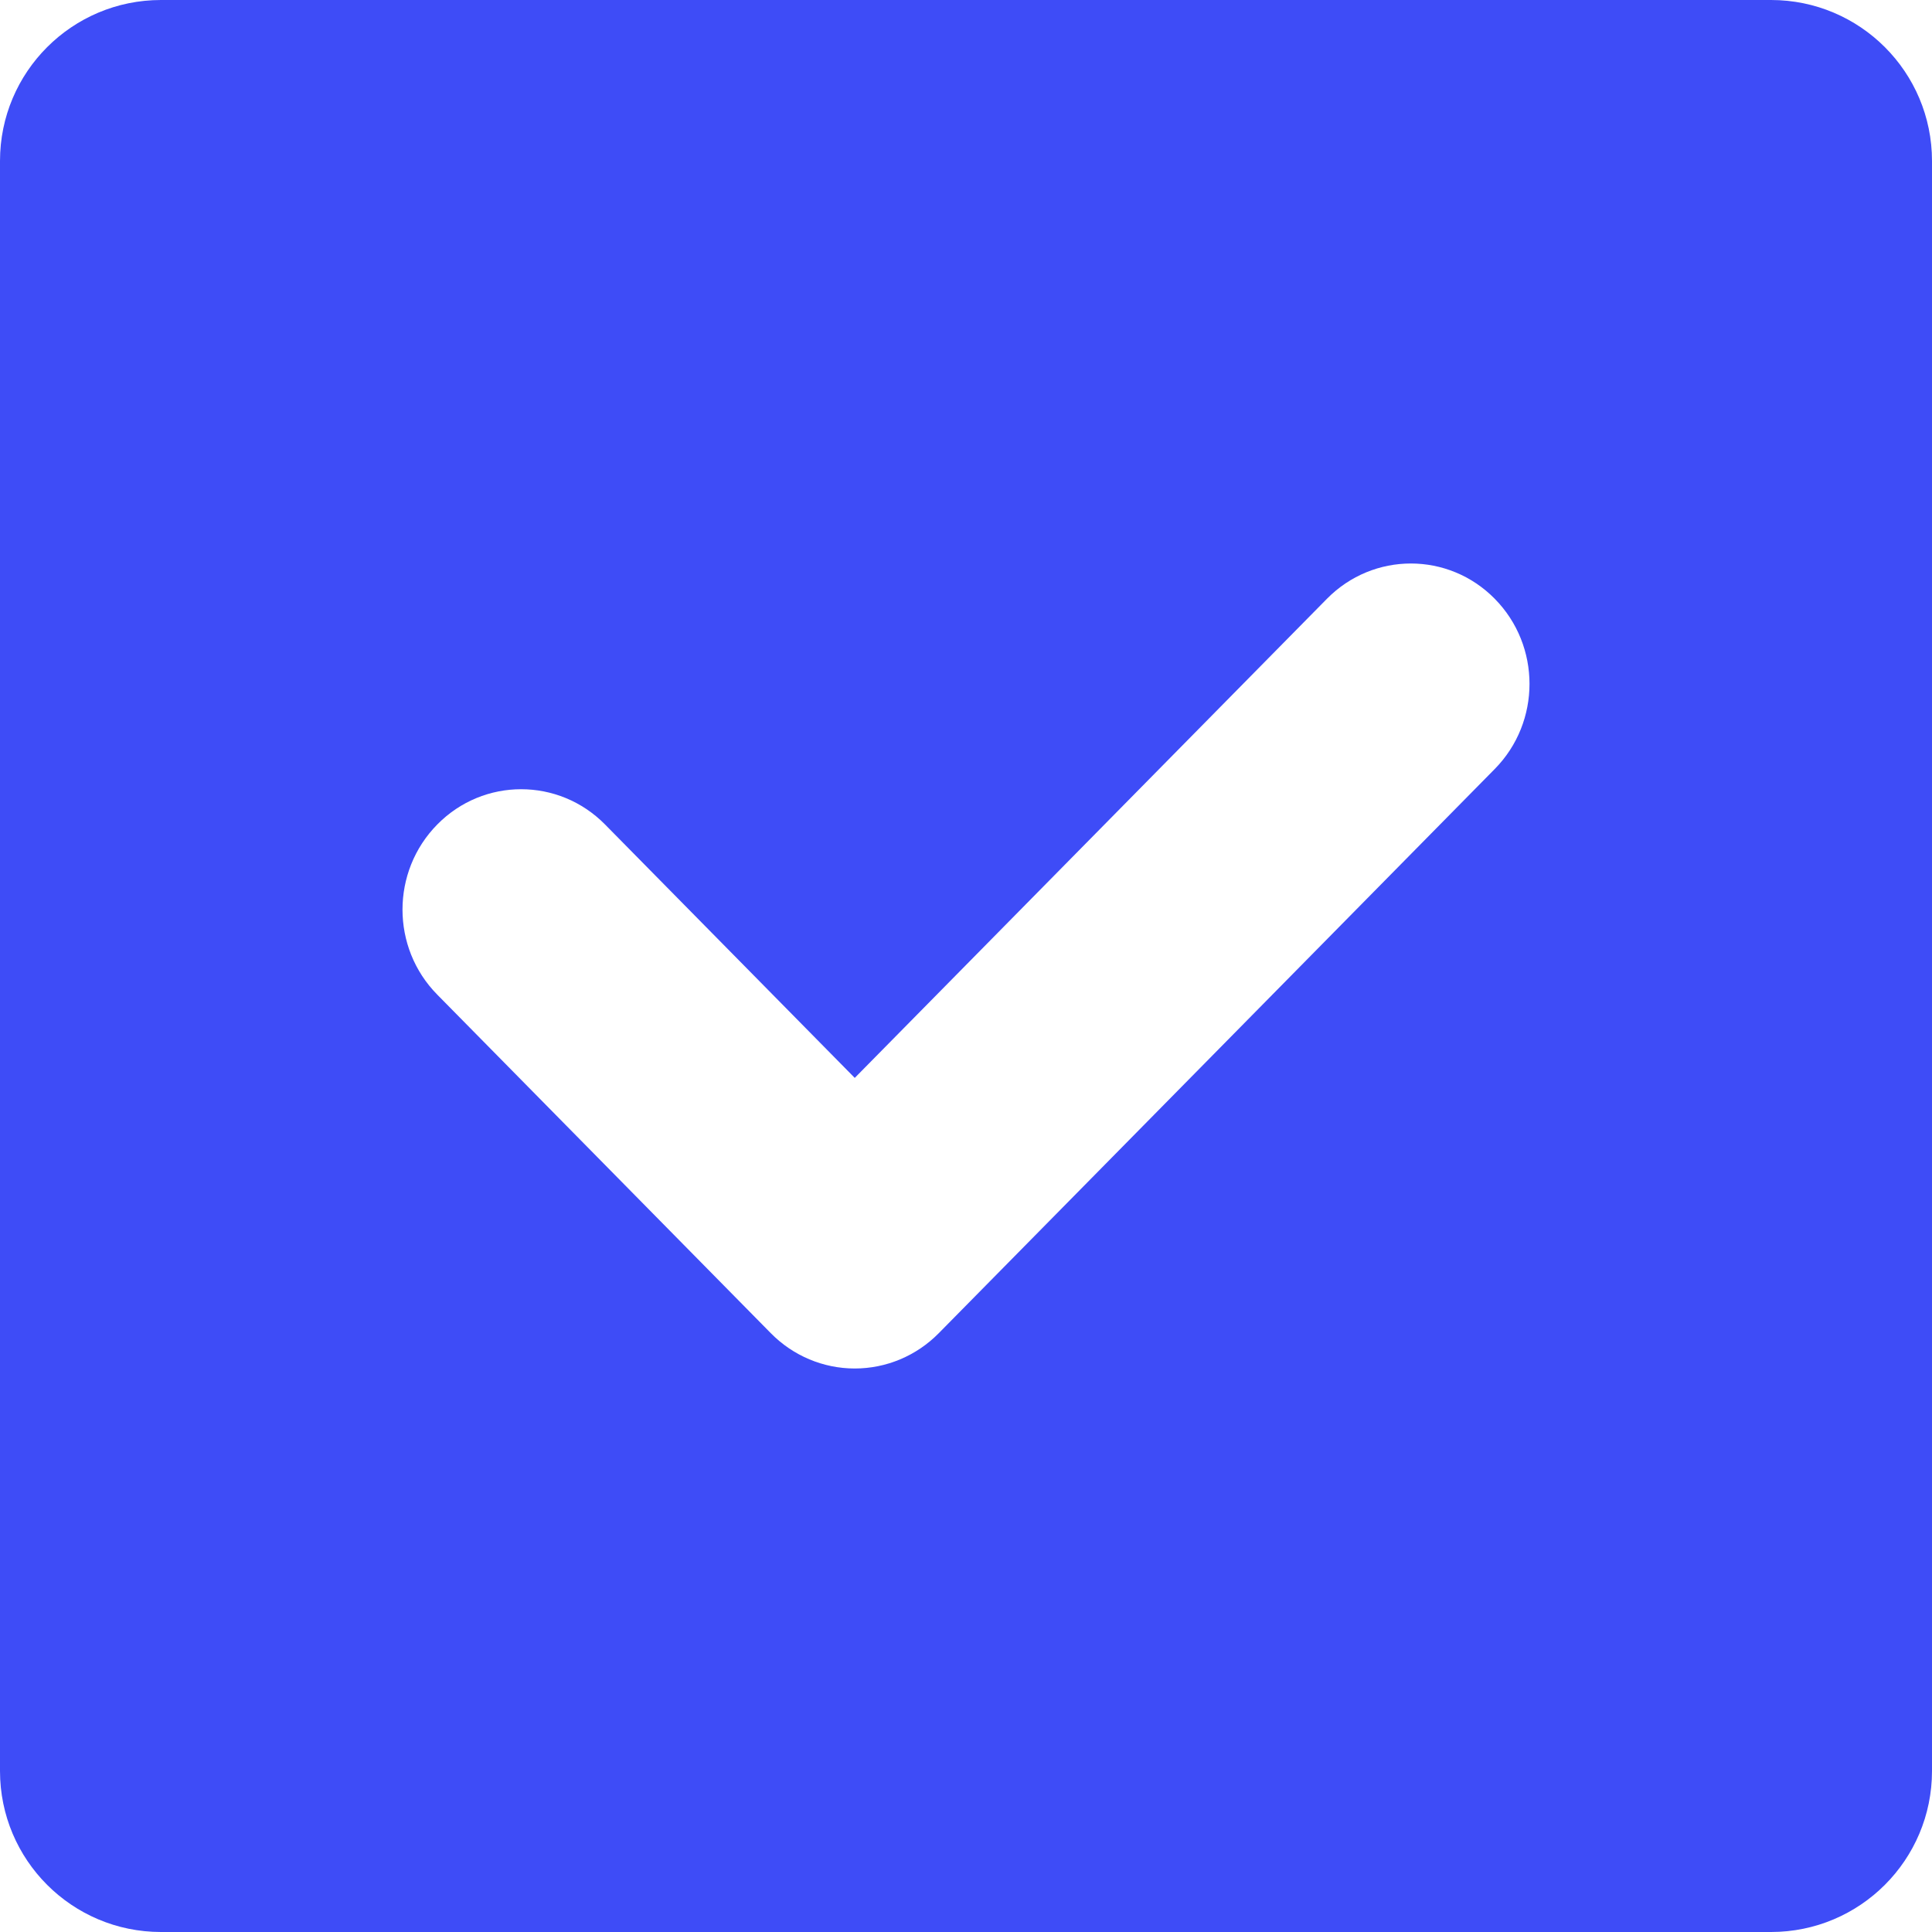
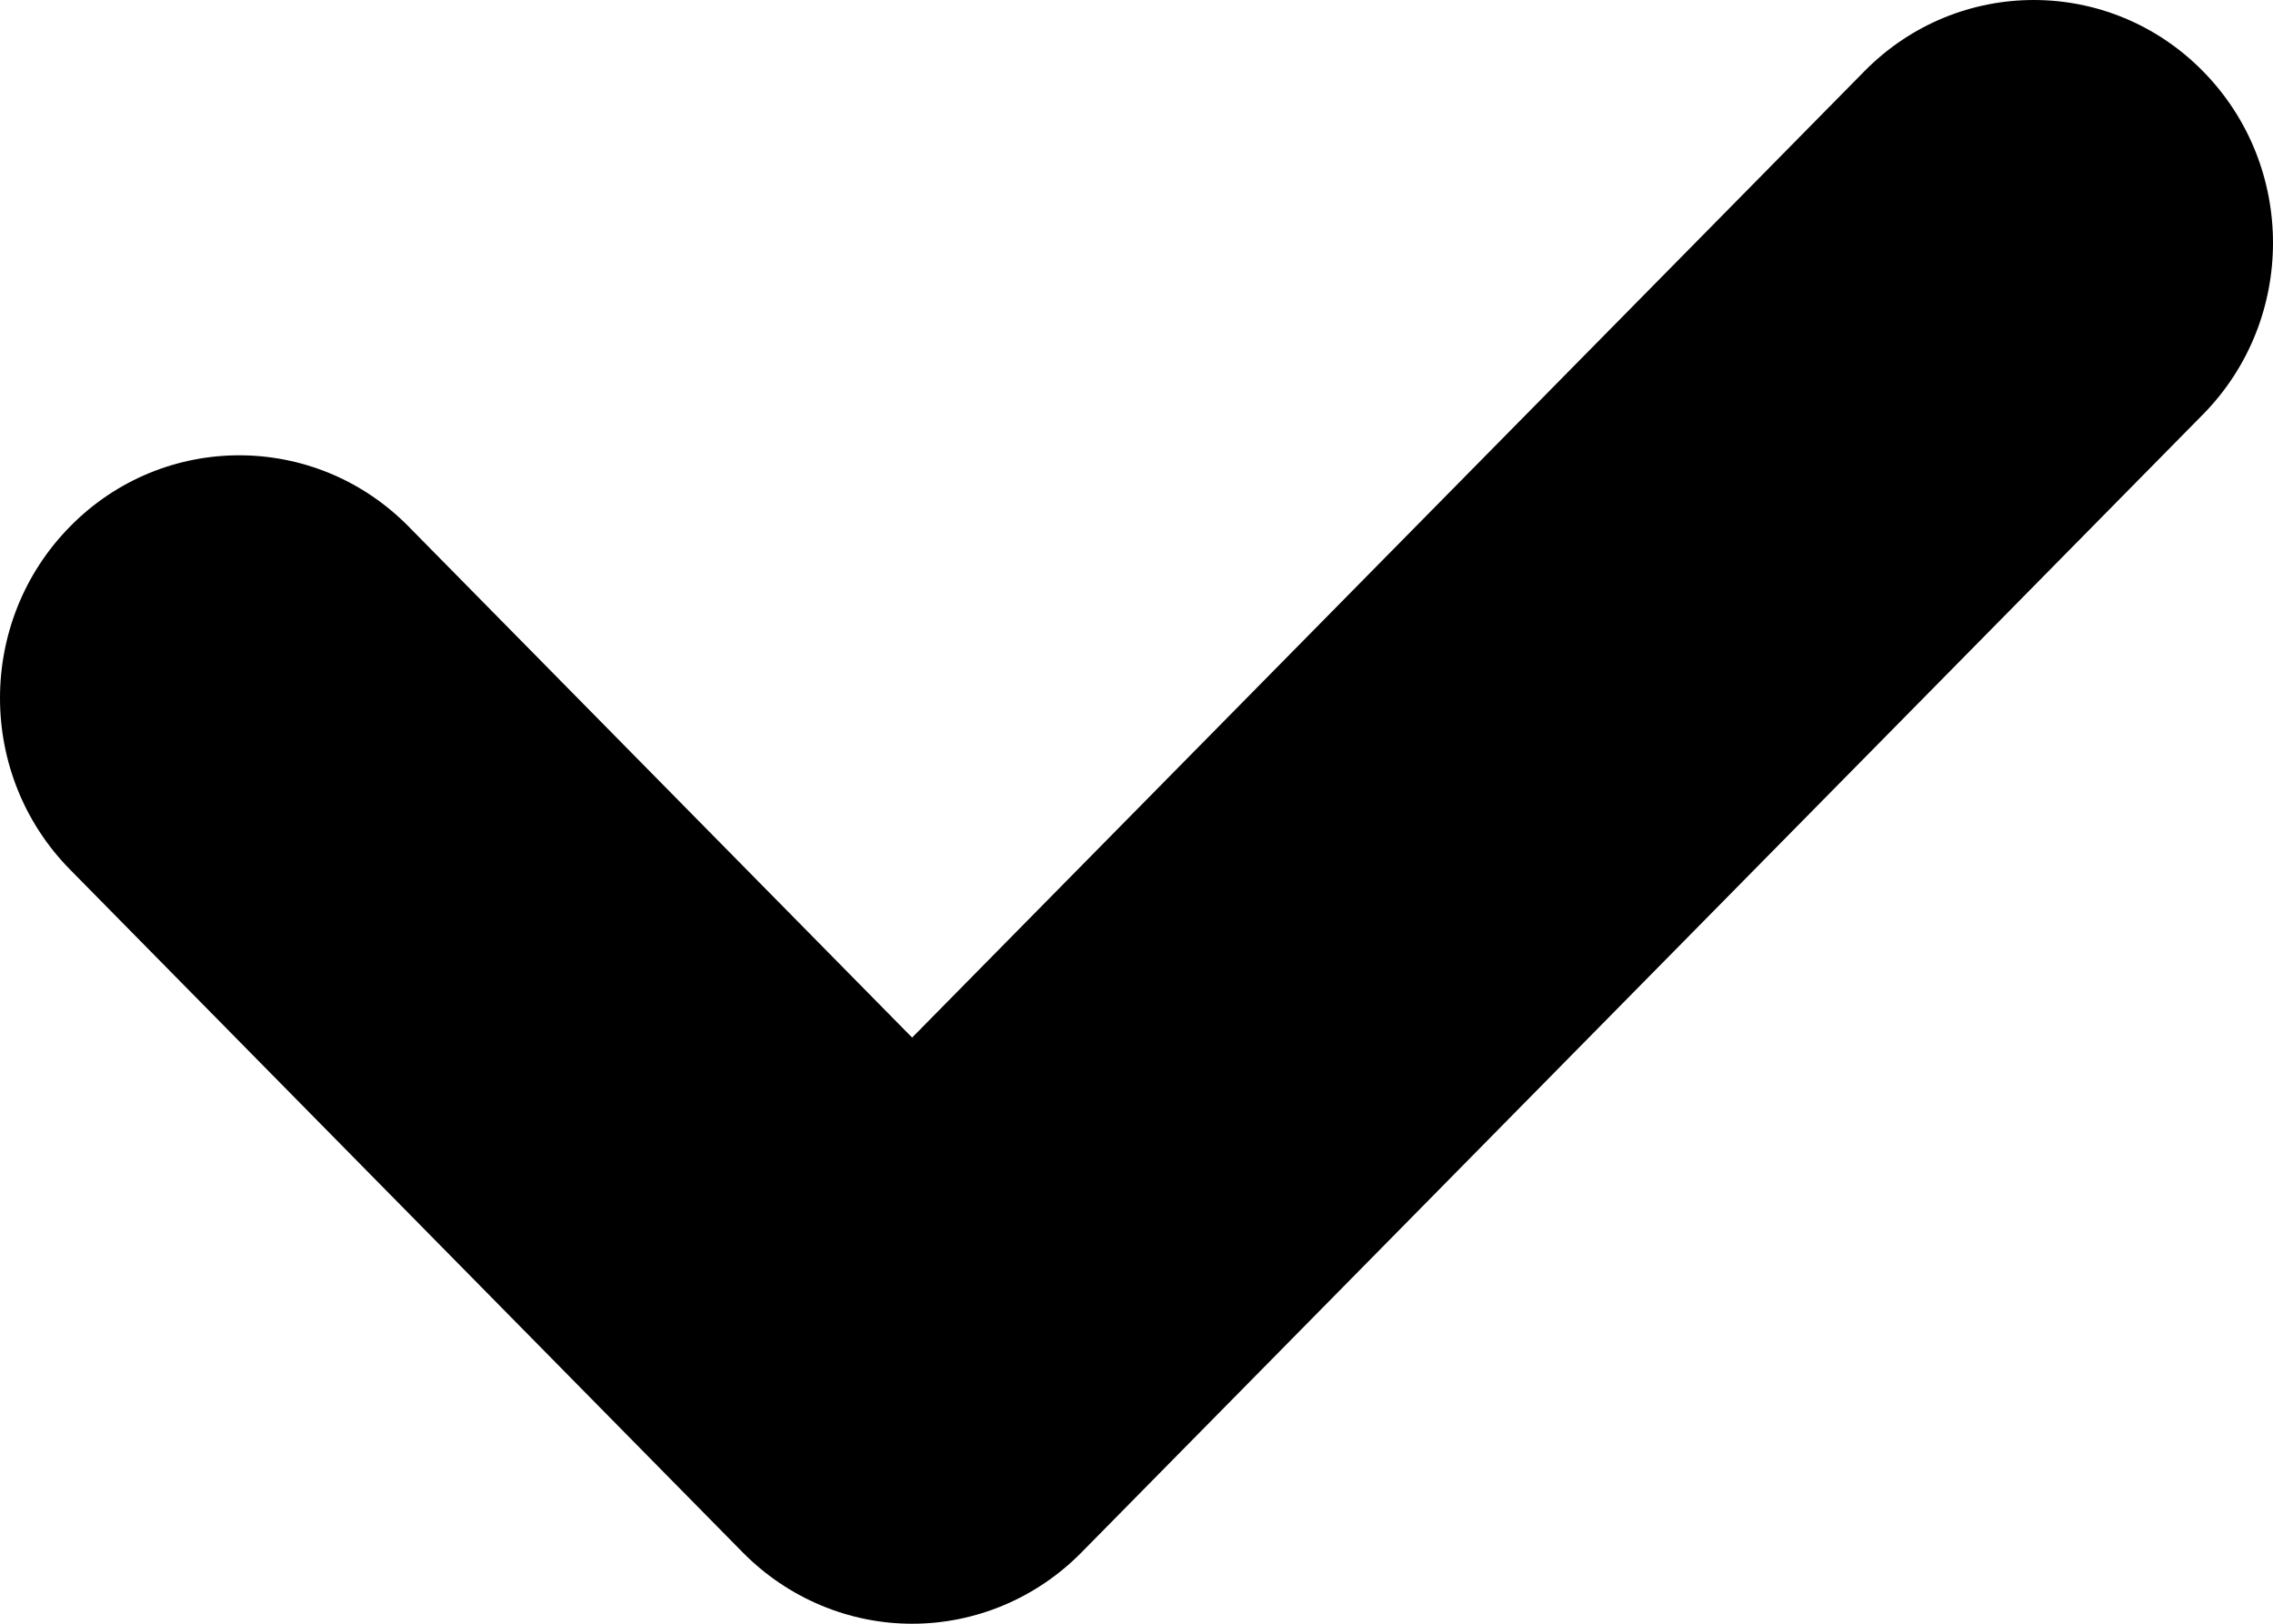
- <svg xmlns="http://www.w3.org/2000/svg" width="24" height="24" viewBox="0 0 24 24" fill="none">
-   <path fill-rule="evenodd" clip-rule="evenodd" d="M24 2C24 0.895 23.105 0 22 0H2C0.895 0 0 0.895 0 2V22C0 23.105 0.895 24 2 24L22 24C23.105 24 24 23.105 24 22L24 2ZM18.568 9.553C19.144 8.969 19.144 8.022 18.568 7.438C17.993 6.854 17.06 6.854 16.484 7.438L10.618 13.39L7.516 10.242C6.94 9.658 6.007 9.658 5.432 10.242C4.856 10.826 4.856 11.773 5.432 12.356L9.576 16.562C9.853 16.843 10.228 17 10.618 17C11.009 17 11.384 16.843 11.661 16.562L18.568 9.553Z" fill="#3E4CF7" />
+ <svg xmlns="http://www.w3.org/2000/svg" width="14" height="10" viewBox="0 0 14 10" fill="none">
+   <path fill-rule="evenodd" clip-rule="evenodd" d="M13.568 0.438C14.144 1.022 14.144 1.969 13.568 2.553L6.66 9.562C6.384 9.842 6.009 10 5.618 10C5.228 10 4.853 9.842 4.576 9.562L0.432 5.356C-0.144 4.772 -0.144 3.826 0.432 3.242C1.007 2.658 1.94 2.658 2.516 3.242L5.618 6.39L11.484 0.438C12.06 -0.146 12.993 -0.146 13.568 0.438Z" fill="black" />
</svg>
